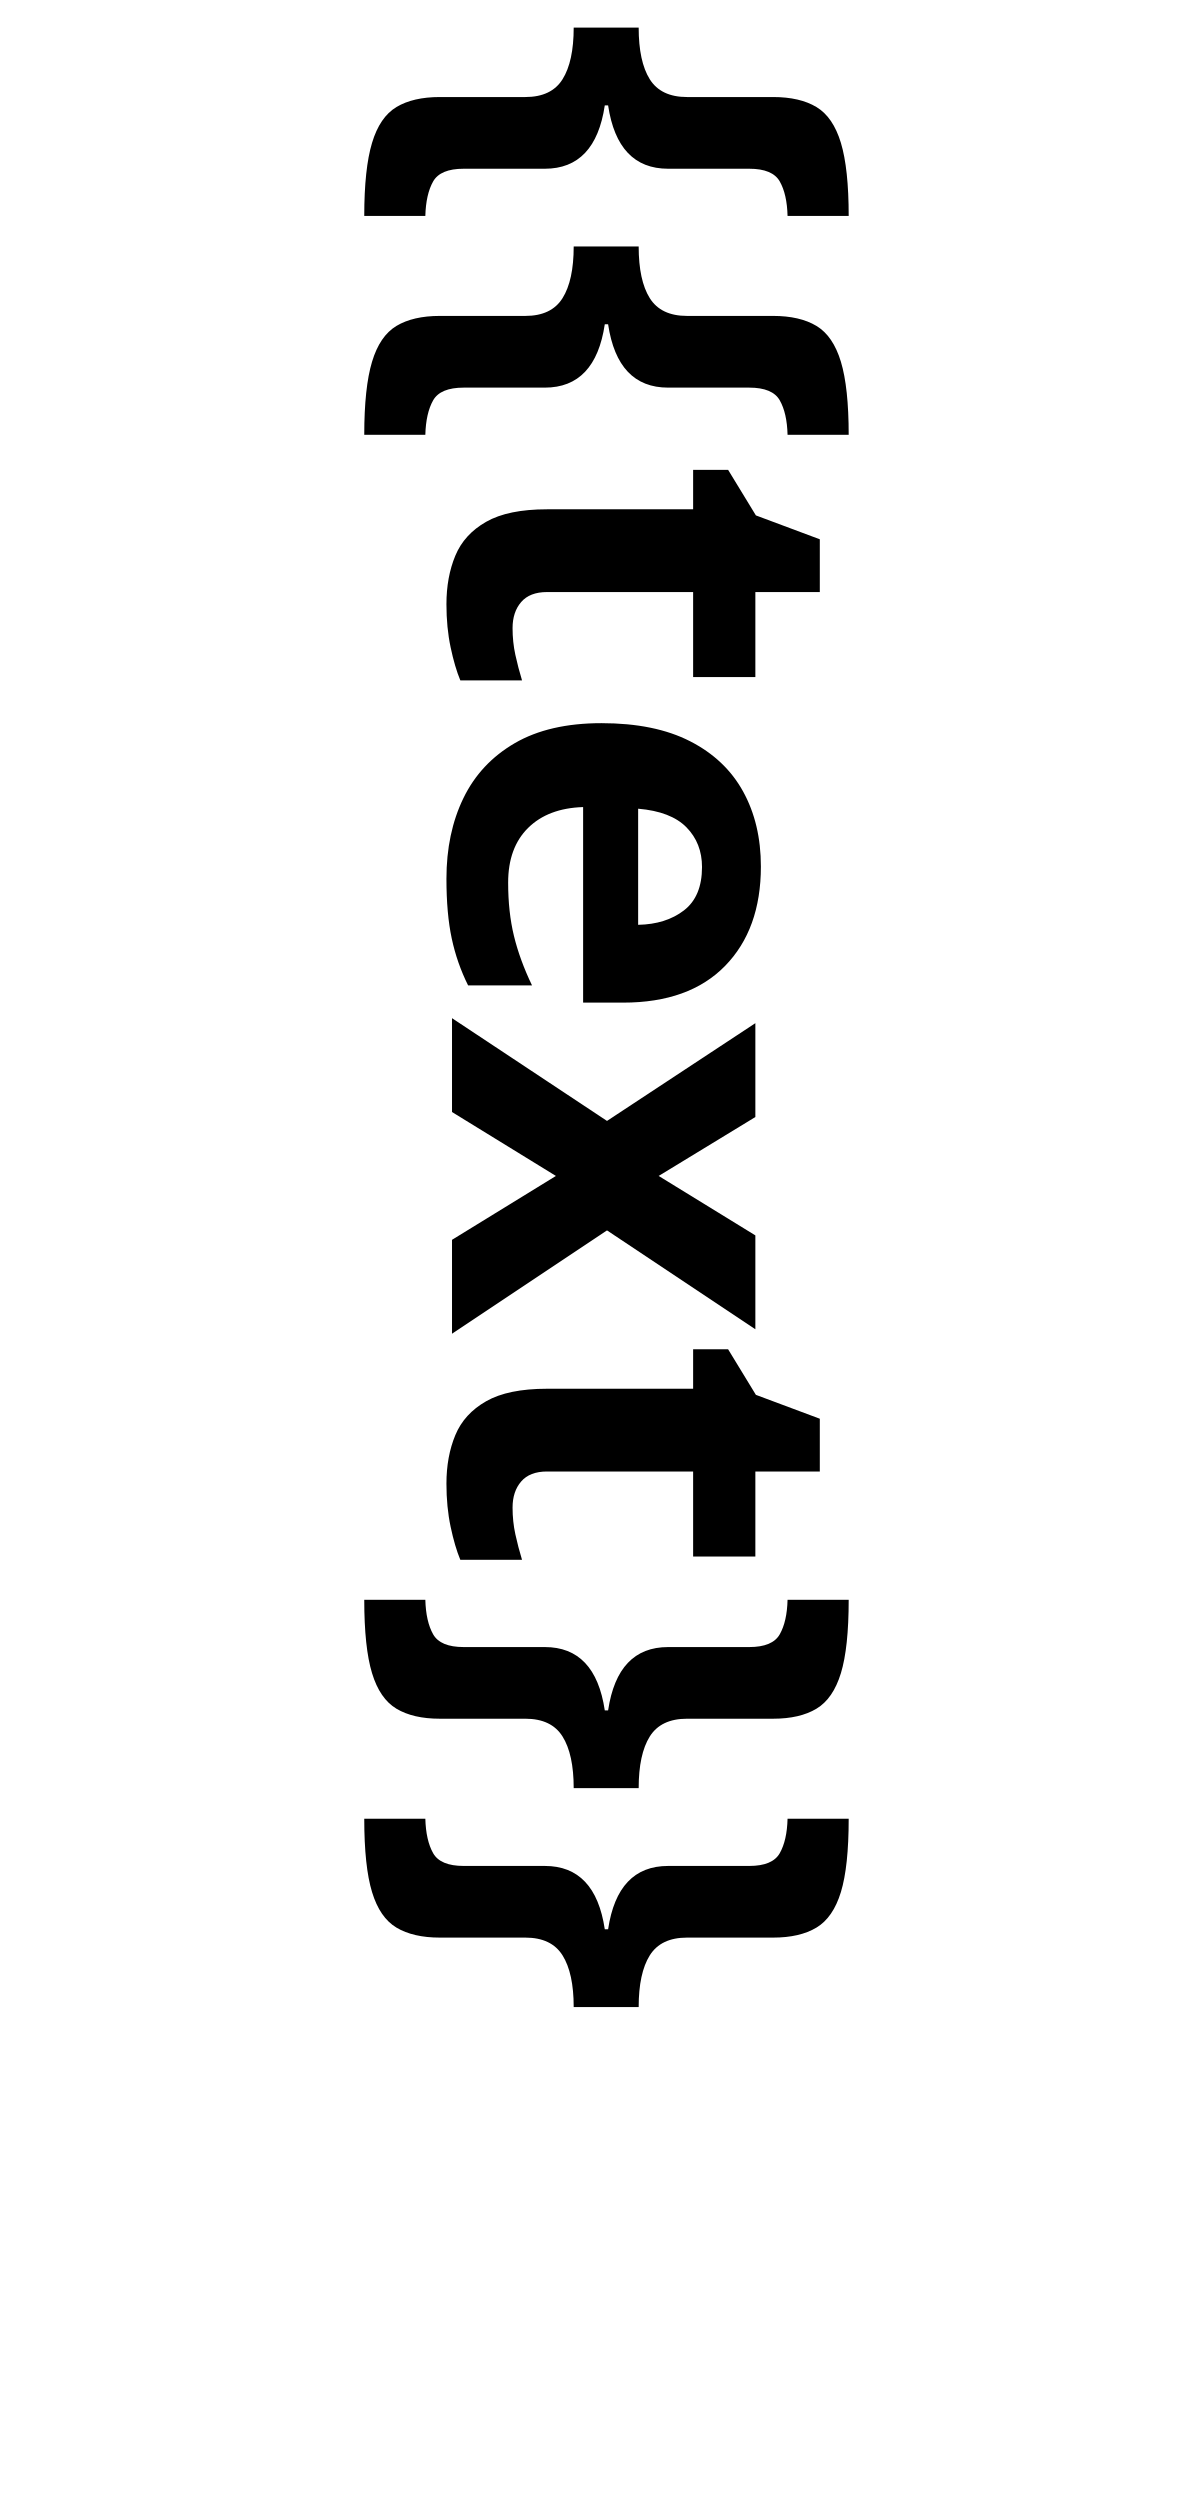
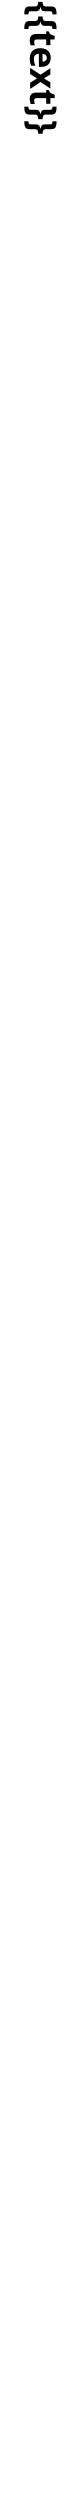
- <svg xmlns="http://www.w3.org/2000/svg" width="1.89in" height="4in" viewBox="0 0 384 812.801" version="1.1" id="svg19566">
+ <svg xmlns="http://www.w3.org/2000/svg" width="1.89in" height="60in" viewBox="0 0 384 12192.02" version="1.1" id="svg19566">
  <defs id="defs19561" />
-   <g id="layer1" transform="translate(0,593.801)">
+   <g id="layer1" transform="translate(0,11973.019)">
    <rect style="display:none;opacity:1;vector-effect:none;fill:none;fill-opacity:1;fill-rule:nonzero;stroke:#000000;stroke-width:16;stroke-linecap:butt;stroke-linejoin:miter;stroke-miterlimit:4;stroke-dasharray:16, 32;stroke-dashoffset:0;stroke-opacity:1;paint-order:fill markers stroke" id="rect24122" width="368" height="187.2" x="8" y="8" />
    <rect style="display:none;opacity:1;vector-effect:none;fill:none;fill-opacity:1;fill-rule:nonzero;stroke:#000000;stroke-width:8;stroke-linecap:butt;stroke-linejoin:miter;stroke-miterlimit:4;stroke-dasharray:8, 8;stroke-dashoffset:0;stroke-opacity:1;paint-order:fill markers stroke" id="rect24126" width="313.059" height="139.868" x="35.471" y="4.472" />
    <flowRoot xml:space="preserve" id="flowRoot45176" style="font-style:normal;font-variant:normal;font-weight:bold;font-stretch:normal;font-size:37.333px;line-height:82.3%;font-family:'Liberation Sans';-inkscape-font-specification:'Liberation Sans Bold';font-variant-ligatures:normal;font-variant-caps:normal;font-variant-numeric:normal;font-feature-settings:normal;text-align:center;writing-mode:lr-tb;text-anchor:middle;display:none;opacity:1;vector-effect:none;fill:#000000;fill-opacity:1;fill-rule:nonzero;stroke:none;stroke-width:1.995;stroke-linecap:butt;stroke-linejoin:miter;stroke-miterlimit:4;stroke-dasharray:none;stroke-dashoffset:0;stroke-opacity:1;paint-order:fill markers stroke" transform="matrix(1.750157,0,0,2.11667,-41.87214,49.20847)">
      <flowRegion id="flowRegion45178" style="line-height:82.3%;stroke-width:1.995">
        <rect id="rect45180" width="235.233" height="125.125" x="15.192" y="-4.811" style="line-height:82.3%;stroke-width:1.995" />
      </flowRegion>
      <flowPara style="font-size:32px;line-height:82.3%;text-align:center;letter-spacing:-0.275px;writing-mode:lr-tb;direction:ltr;text-anchor:middle;stroke-width:1.995" id="flowPara45335">ADHESIVES</flowPara>
    </flowRoot>
    <flowRoot xml:space="preserve" id="flowRoot50035" style="font-style:normal;font-variant:normal;font-weight:normal;font-stretch:normal;font-size:10.667px;line-height:87%;font-family:sans-serif;-inkscape-font-specification:sans-serif;font-variant-ligatures:normal;font-variant-caps:normal;font-variant-numeric:normal;font-feature-settings:normal;text-align:start;writing-mode:lr-tb;direction:ltr;text-anchor:start;opacity:1;vector-effect:none;fill:#000000;fill-opacity:1;fill-rule:nonzero;stroke:none;stroke-width:0.378;stroke-linecap:butt;stroke-linejoin:miter;stroke-miterlimit:4;stroke-dasharray:none;stroke-dashoffset:0;stroke-opacity:1;paint-order:fill markers stroke">
      <flowRegion id="flowRegion50037">
        <rect id="rect50039" width="20.164" height="11.601" x="12.43" y="502.835" />
      </flowRegion>
      <flowPara id="flowPara50041" />
    </flowRoot>
  </g>
-   <g id="layer2" transform="translate(0,-914.4015)">
-     <text xml:space="preserve" id="text30372" style="font-style:normal;font-variant:normal;font-weight:bold;font-stretch:normal;font-size:180.623px;line-height:82.3%;font-family:sans-serif;-inkscape-font-specification:'sans-serif Bold';font-variant-ligatures:normal;font-variant-caps:normal;font-variant-numeric:normal;font-feature-settings:normal;text-align:start;writing-mode:lr-tb;direction:ltr;text-anchor:start;opacity:1;vector-effect:none;fill:#000000;fill-opacity:1;fill-rule:nonzero;stroke:none;stroke-width:3.837;stroke-linecap:butt;stroke-linejoin:miter;stroke-miterlimit:4;stroke-dasharray:3.837, 3.837;stroke-dashoffset:0;stroke-opacity:1;paint-order:fill markers stroke" transform="rotate(90)" x="920.668" y="-146.935">
-       <tspan style="font-style:normal;font-variant:normal;font-weight:bold;font-stretch:normal;font-size:180.623px;font-family:sans-serif;-inkscape-font-specification:'sans-serif Bold';stroke-width:3.837" y="-146.935" x="920.668" id="tspan30370">{{text}}</tspan>
+   <g id="layer2" transform="translate(0,10464.817)">
+     <text xml:space="preserve" id="text30372" style="font-style:normal;font-variant:normal;font-weight:bold;font-stretch:normal;font-size:180.623px;line-height:82.3%;font-family:sans-serif;-inkscape-font-specification:'sans-serif Bold';font-variant-ligatures:normal;font-variant-caps:normal;font-variant-numeric:normal;font-feature-settings:normal;text-align:start;writing-mode:lr-tb;direction:ltr;text-anchor:start;opacity:1;vector-effect:none;fill:#000000;fill-opacity:1;fill-rule:nonzero;stroke:none;stroke-width:3.837;stroke-linecap:butt;stroke-linejoin:miter;stroke-miterlimit:4;stroke-dasharray:3.837, 3.837;stroke-dashoffset:0;stroke-opacity:1;paint-order:fill markers stroke" transform="rotate(90)" x="-10458.548" y="-146.935">
+       <tspan style="font-style:normal;font-variant:normal;font-weight:bold;font-stretch:normal;font-size:180.623px;font-family:sans-serif;-inkscape-font-specification:'sans-serif Bold';stroke-width:3.837" y="-146.935" x="-10458.548" id="tspan30370">{{text}}</tspan>
    </text>
  </g>
</svg>
